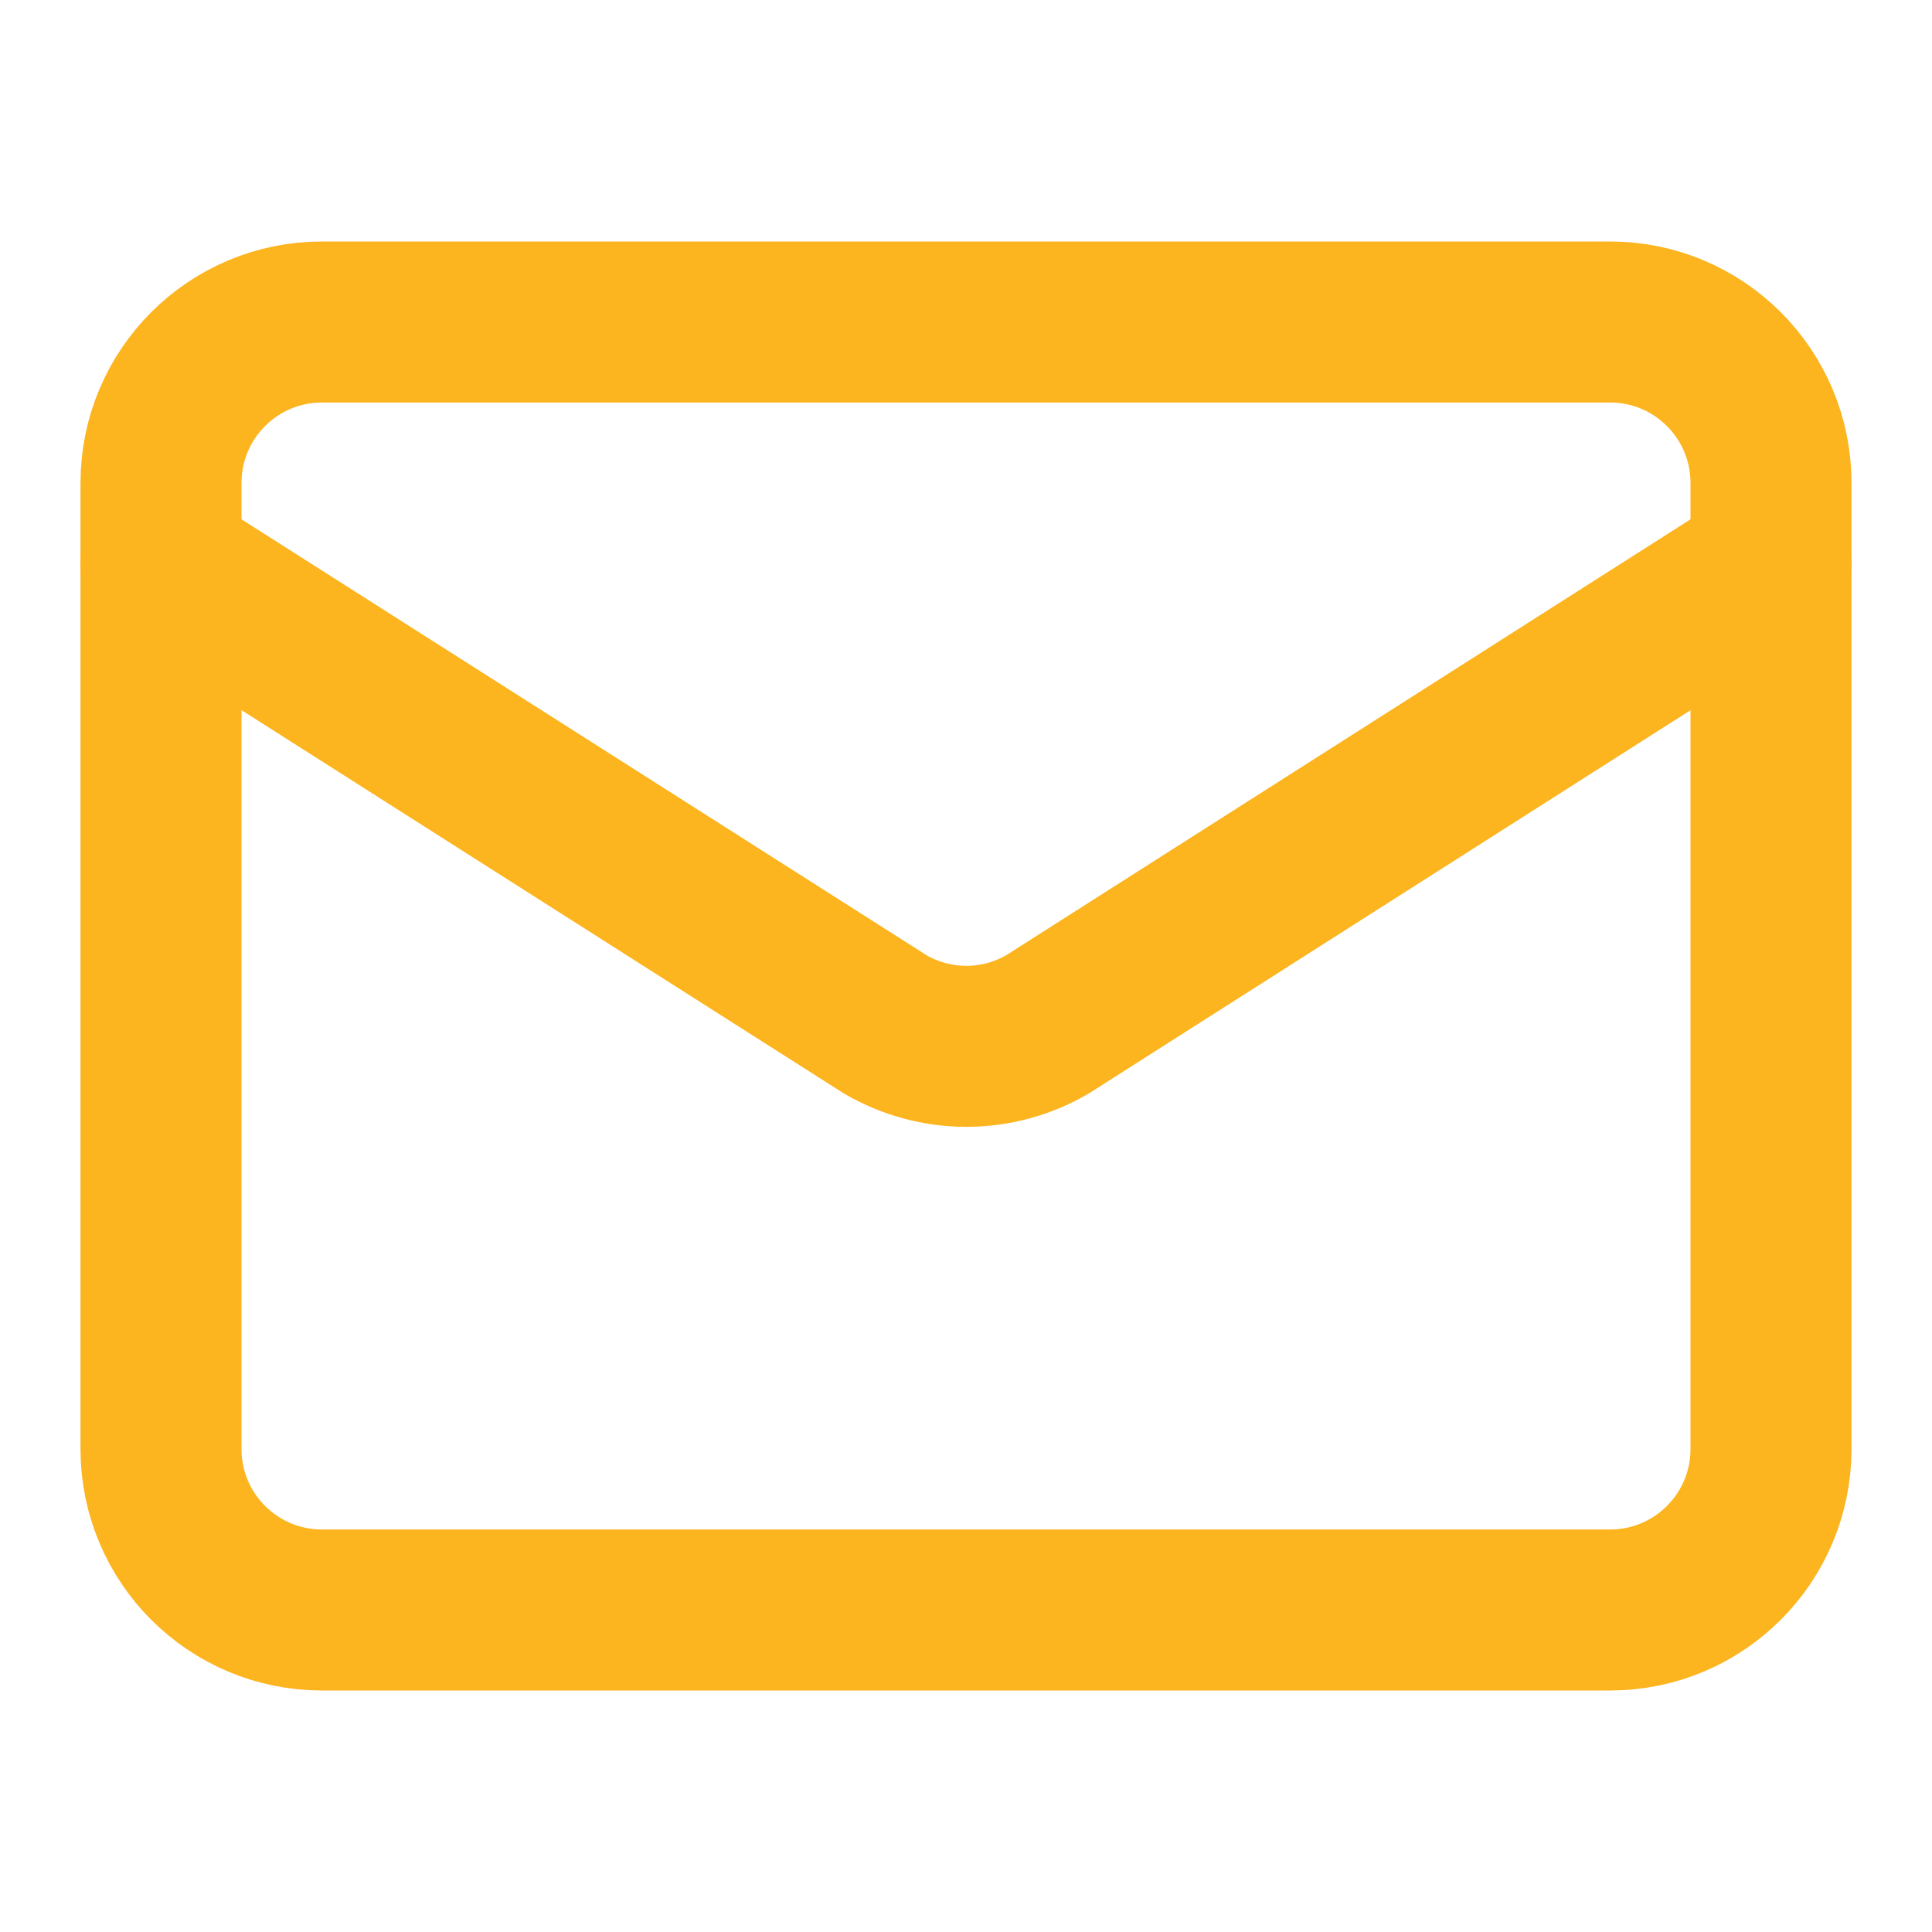
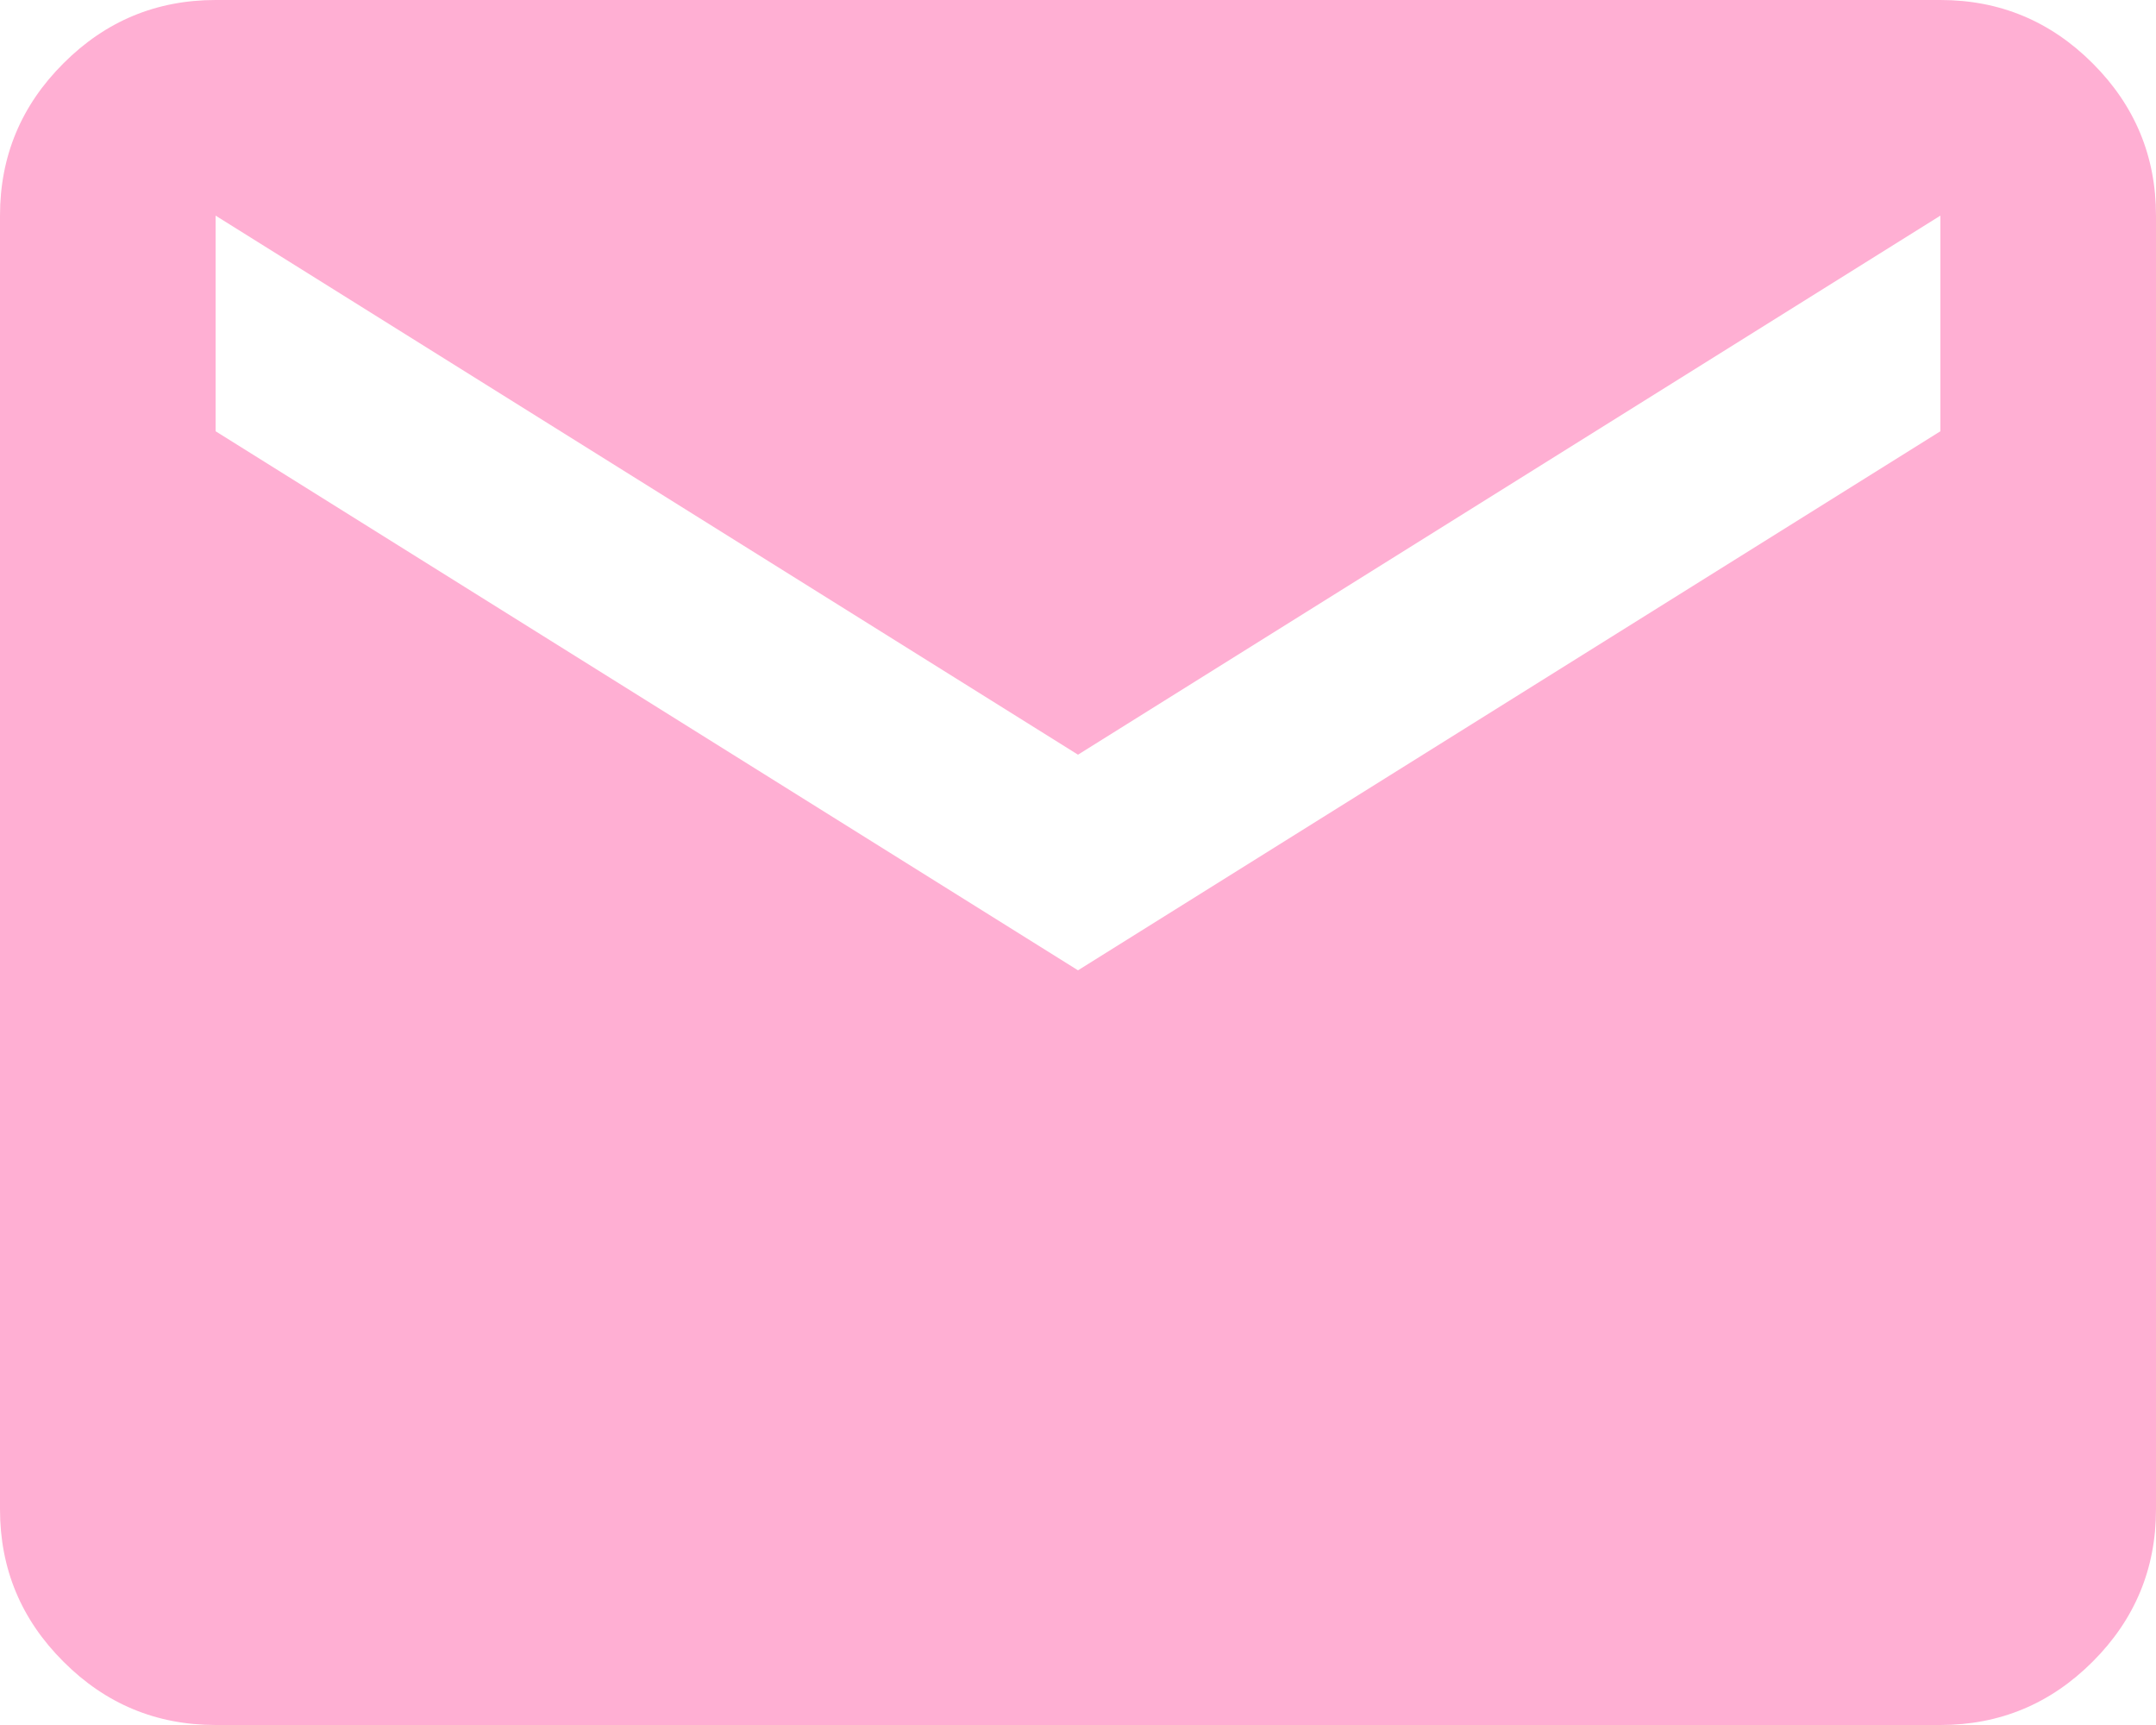
- <svg xmlns="http://www.w3.org/2000/svg" width="24" height="24" viewBox="0 0 24 24" fill="none">
-   <path d="M22 7L13.009 12.727C12.704 12.904 12.357 12.998 12.005 12.998C11.652 12.998 11.305 12.904 11 12.727L2 7" stroke="#FCB41F" stroke-width="2" stroke-linecap="round" stroke-linejoin="round" />
-   <path d="M20 4H4C2.895 4 2 4.895 2 6V18C2 19.105 2.895 20 4 20H20C21.105 20 22 19.105 22 18V6C22 4.895 21.105 4 20 4Z" stroke="#FCB41F" stroke-width="2" stroke-linecap="round" stroke-linejoin="round" />
+ <svg xmlns="http://www.w3.org/2000/svg" width="20" height="16" viewBox="0 0 20 16" fill="none">
+   <path d="M2 16C1.45 16 0.979 15.804 0.588 15.412C0.196 15.021 0 14.55 0 14V2C0 1.45 0.196 0.979 0.588 0.588C0.979 0.196 1.45 0 2 0H18C18.55 0 19.021 0.196 19.413 0.588C19.804 0.979 20 1.45 20 2V14C20 14.55 19.804 15.021 19.413 15.412C19.021 15.804 18.55 16 18 16H2ZM10 9L18 4V2L10 7L2 2V4L10 9Z" fill="#FFAFD3" />
</svg>
